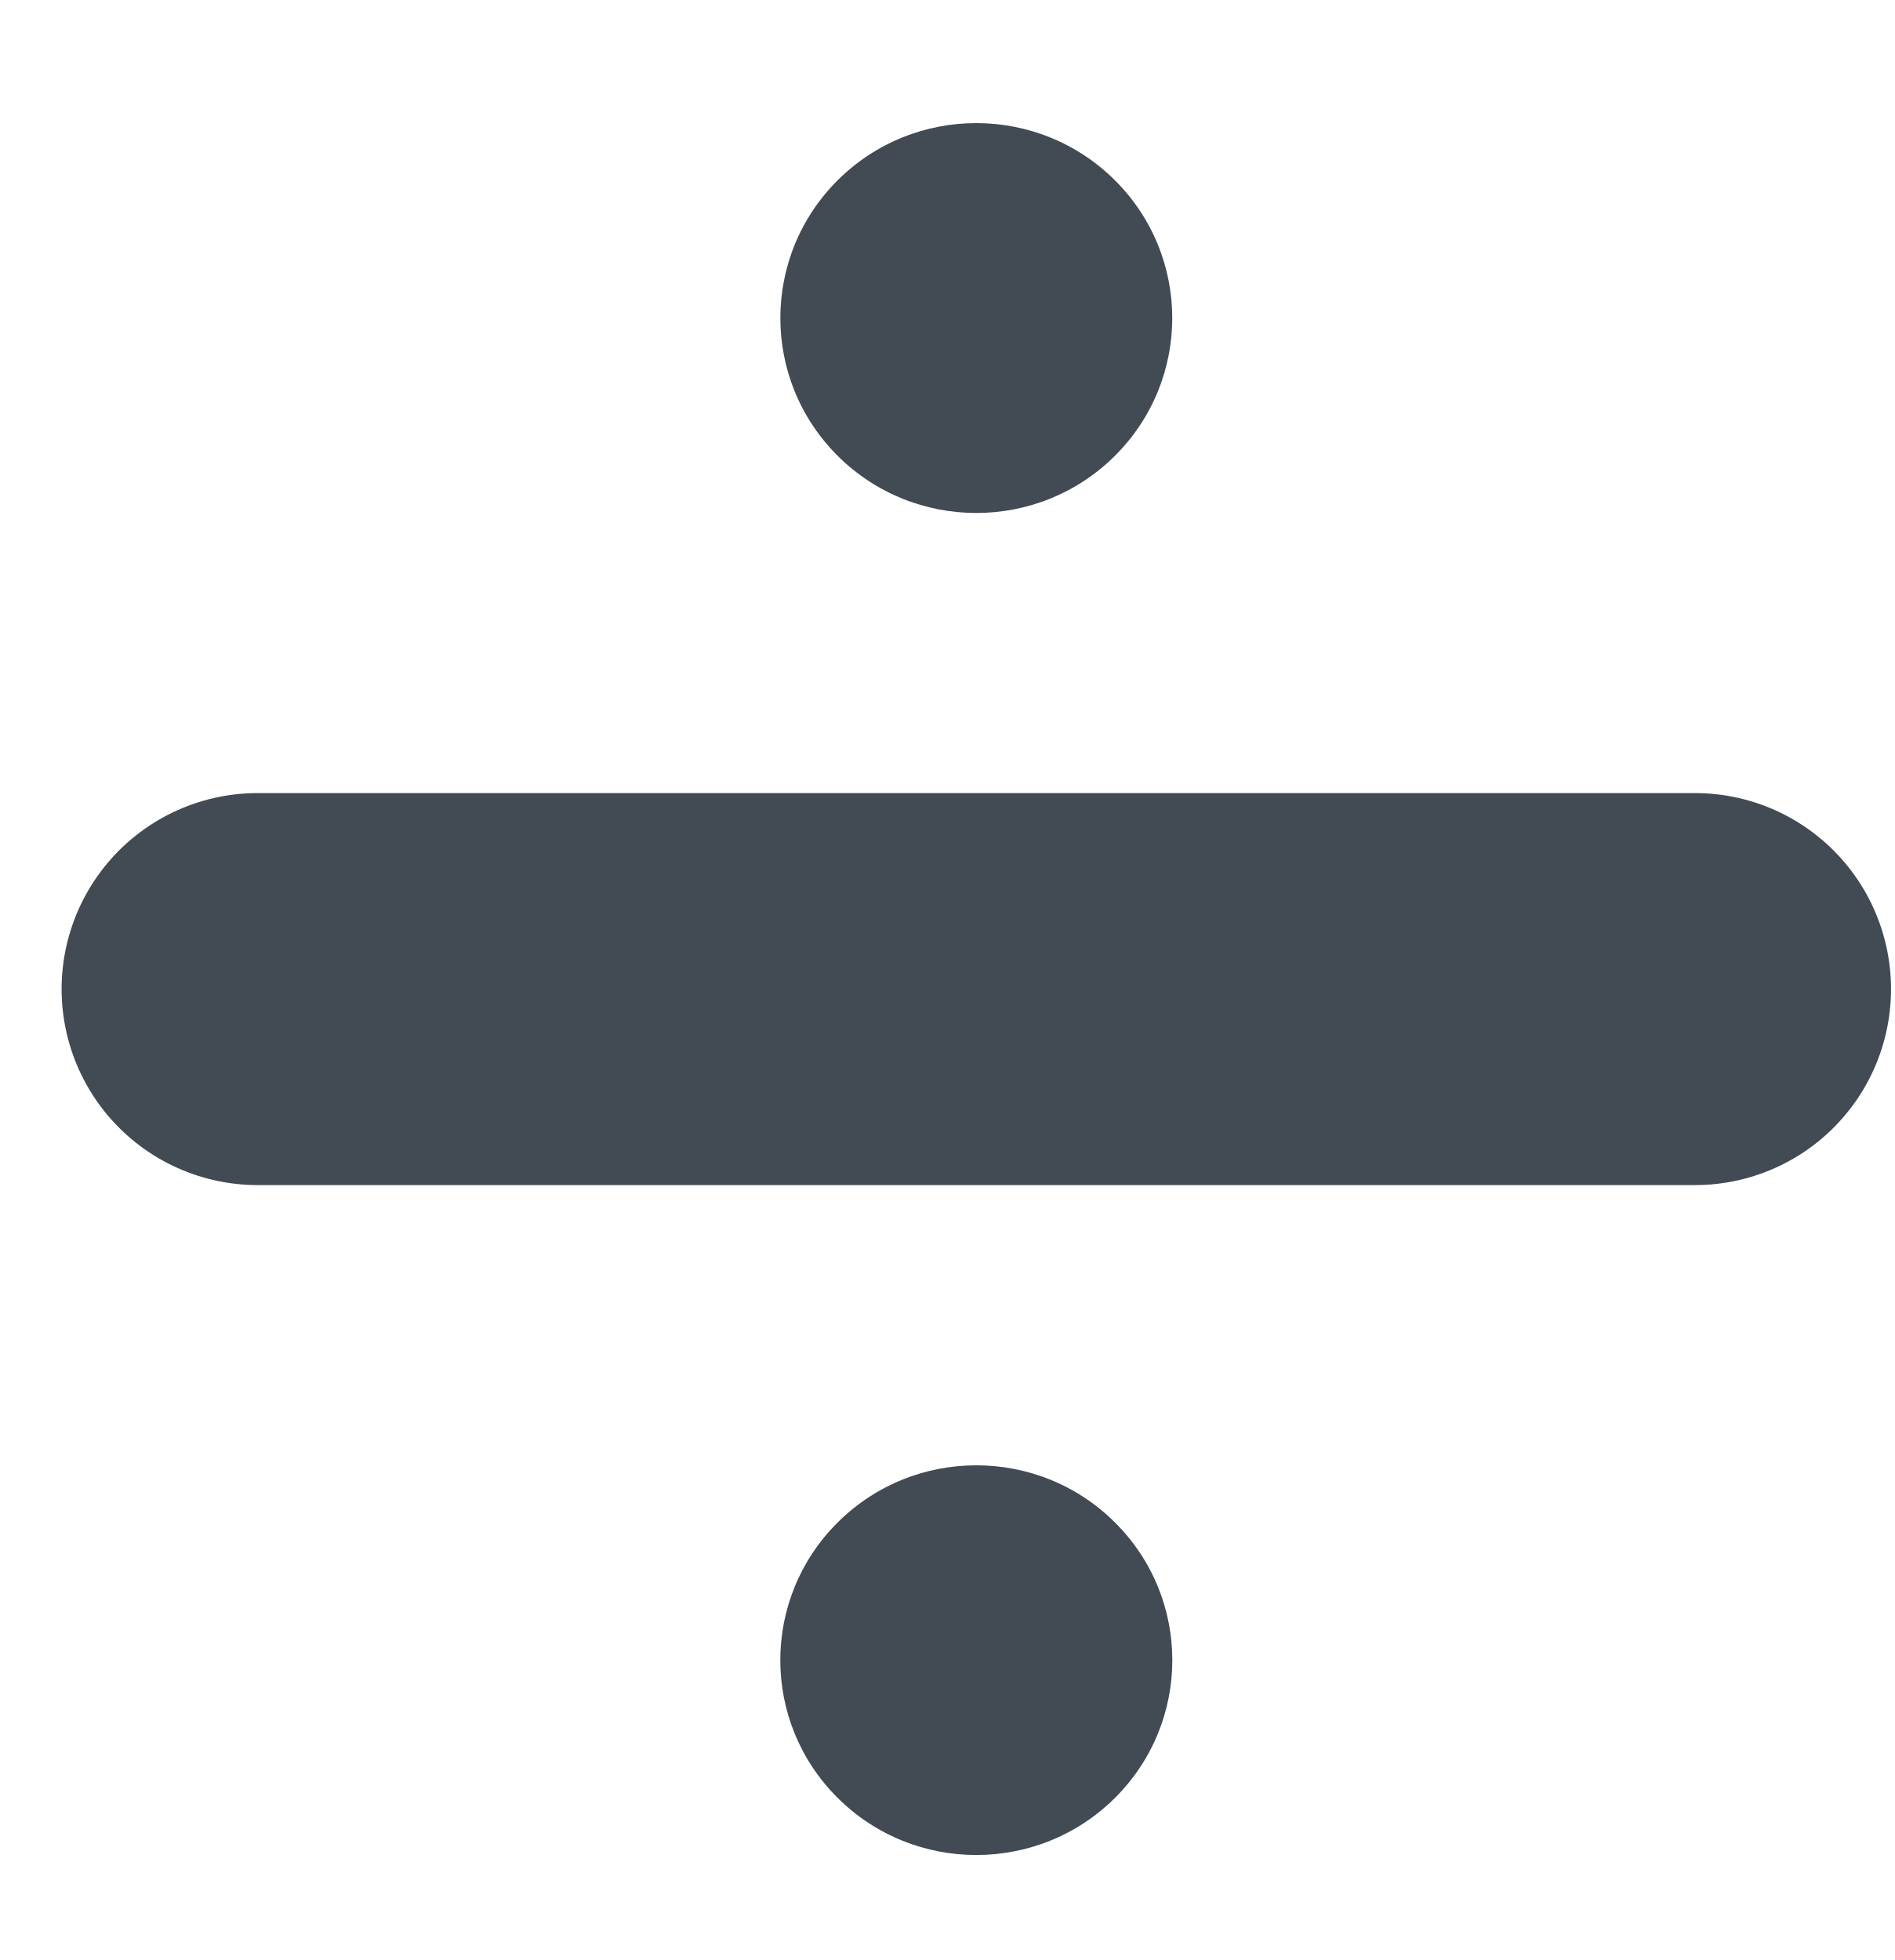
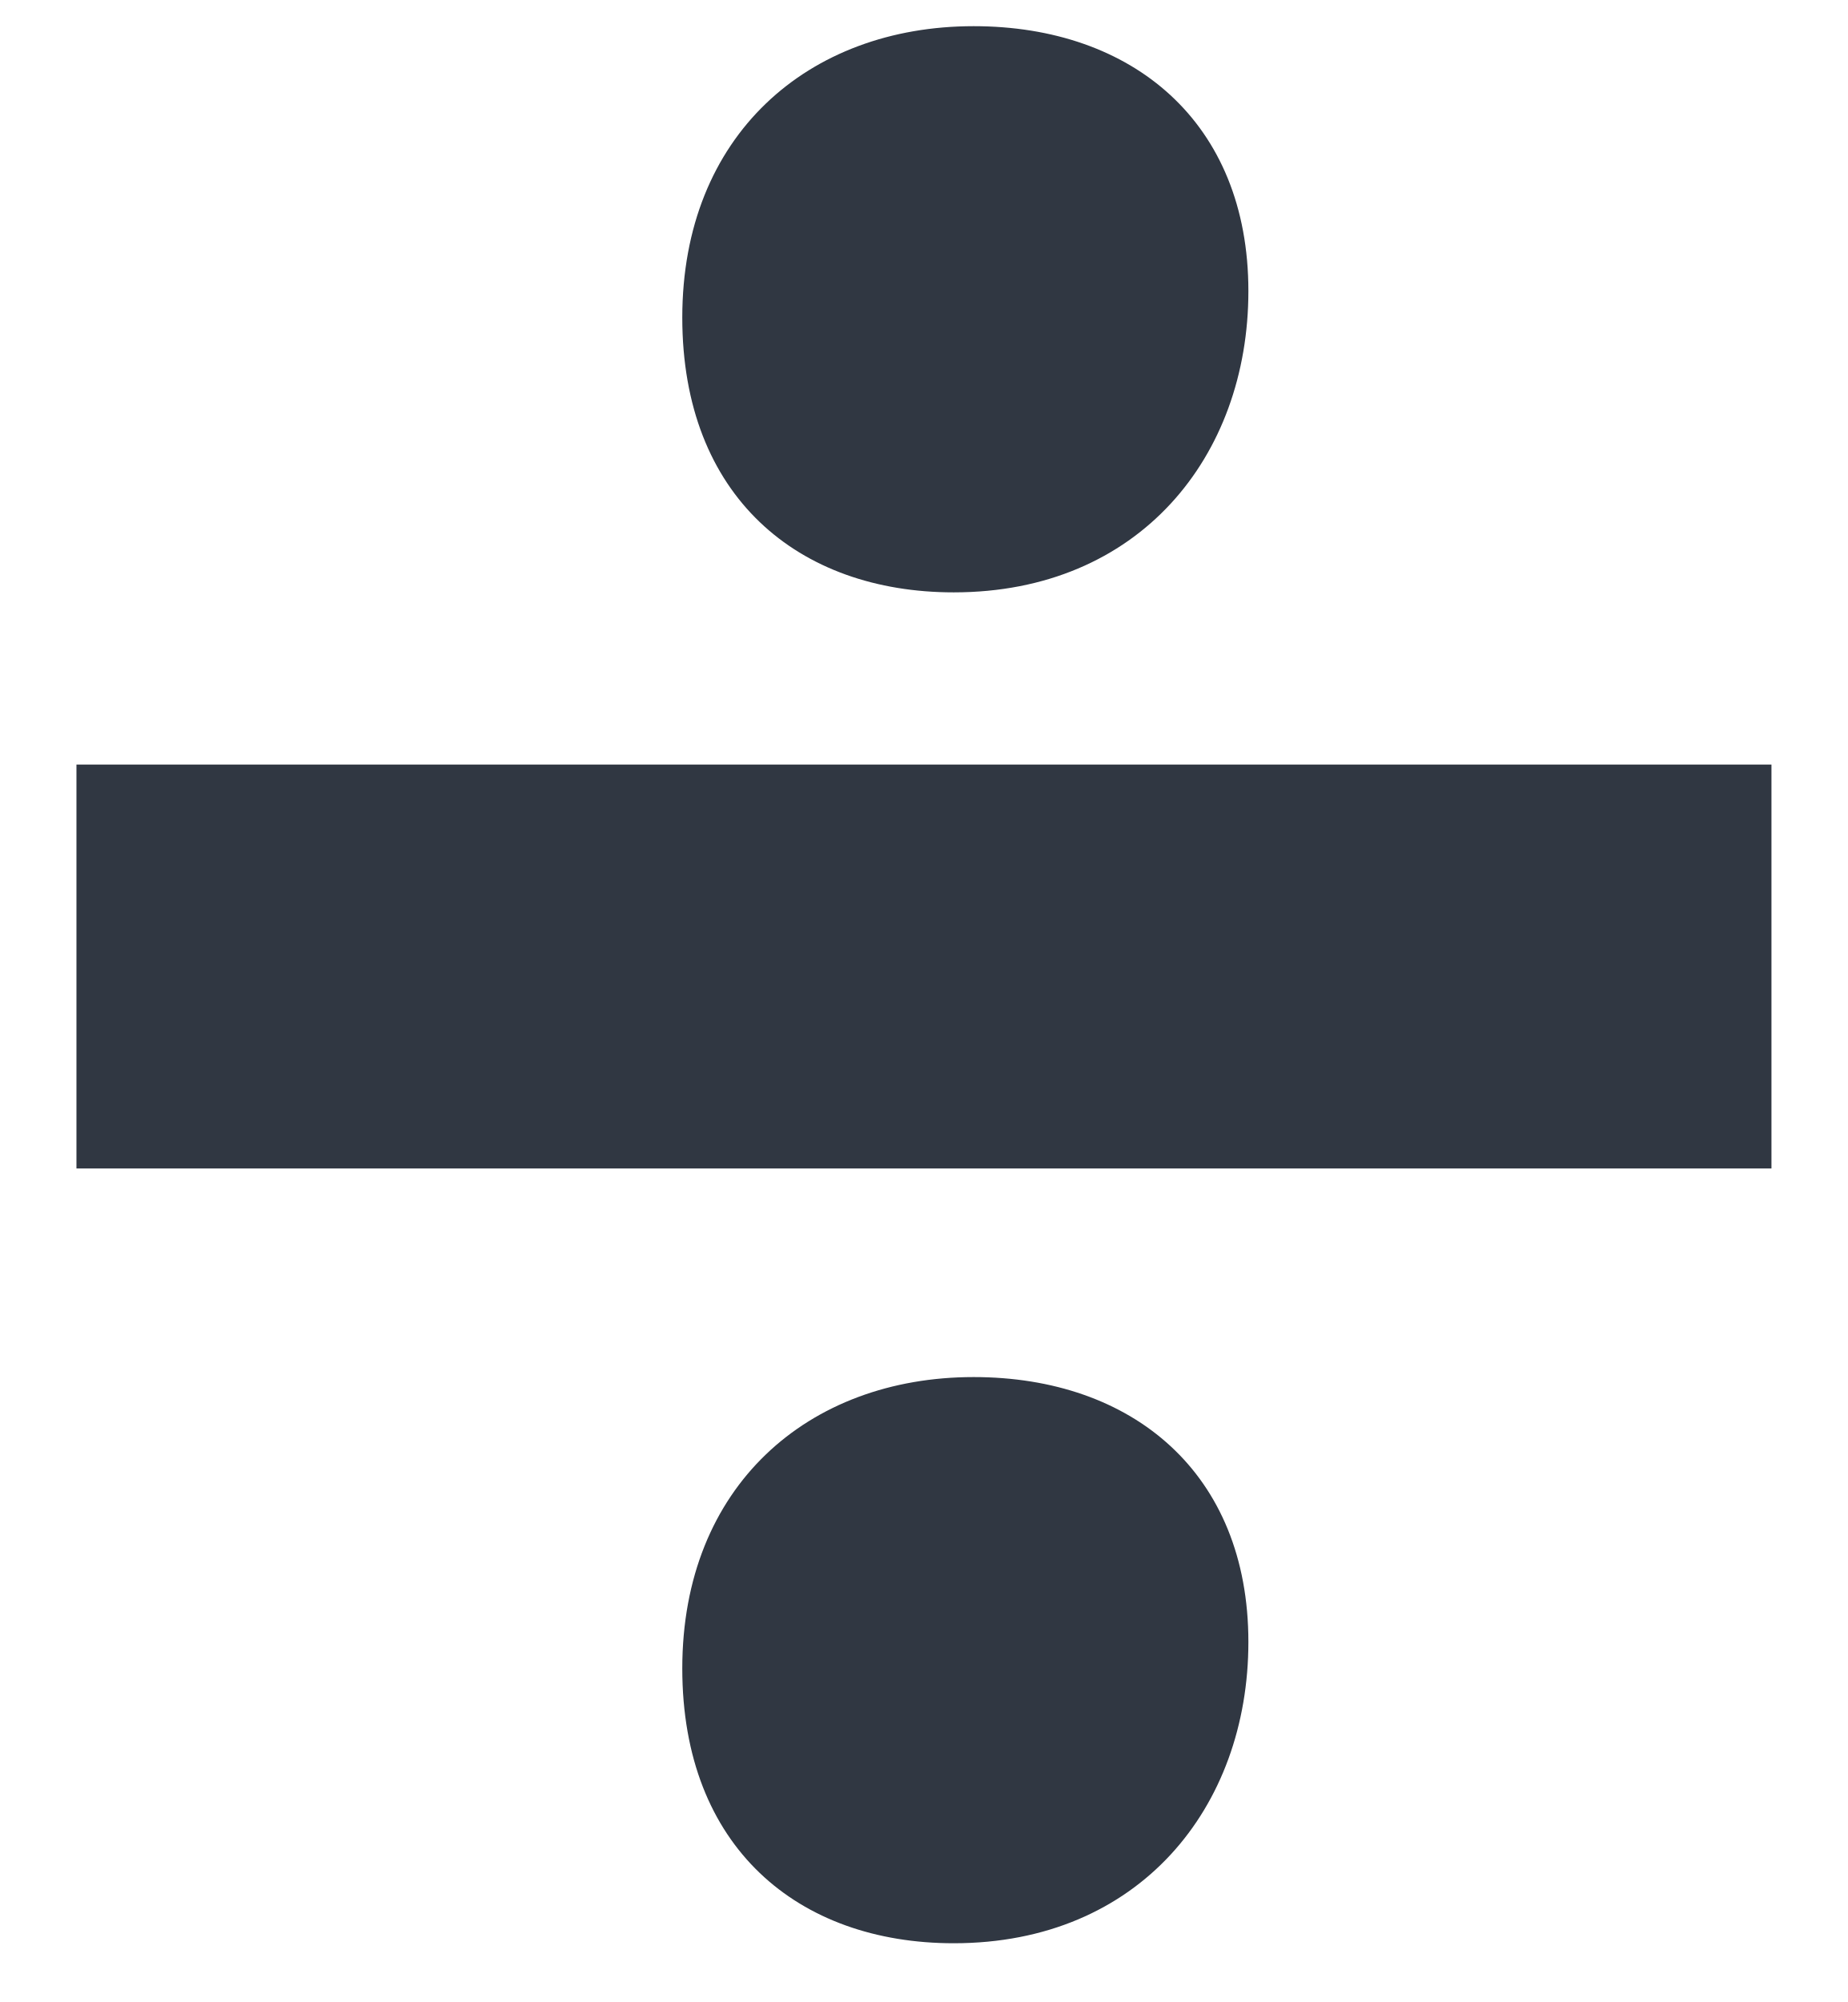
- <svg xmlns="http://www.w3.org/2000/svg" width="29" height="30" viewBox="0 0 29 30" fill="none">
-   <path d="M3.943 15.139H25.943" stroke="#424A53" stroke-width="6" stroke-linecap="round" />
-   <path d="M12.822 27.52C13.993 28.684 15.893 28.684 17.064 27.52C18.236 26.355 18.236 24.467 17.064 23.302C15.893 22.137 13.993 22.137 12.822 23.302C11.65 24.467 11.65 26.355 12.822 27.52Z" fill="#424A53" />
-   <path d="M12.822 6.978C13.993 8.143 15.892 8.143 17.063 6.978C18.235 5.812 18.235 3.924 17.063 2.758C15.892 1.593 13.993 1.593 12.822 2.758C11.651 3.924 11.651 5.812 12.822 6.978Z" fill="#424A53" />
+ <svg xmlns="http://www.w3.org/2000/svg" width="24" height="26" viewBox="0 0 24 26" fill="none">
+   <path d="M12.388 7.693C14.796 7.693 16.215 5.93 16.215 3.78C16.215 1.587 14.71 0.34 12.646 0.34C10.496 0.34 8.862 1.759 8.862 4.124C8.862 6.446 10.367 7.693 12.388 7.693ZM23.009 15.175V9.929H0.993V15.175H23.009ZM12.388 25.237C14.796 25.237 16.215 23.474 16.215 21.324C16.215 19.131 14.71 17.884 12.646 17.884C10.496 17.884 8.862 19.303 8.862 21.668C8.862 23.99 10.367 25.237 12.388 25.237Z" fill="#303742" />
</svg>
